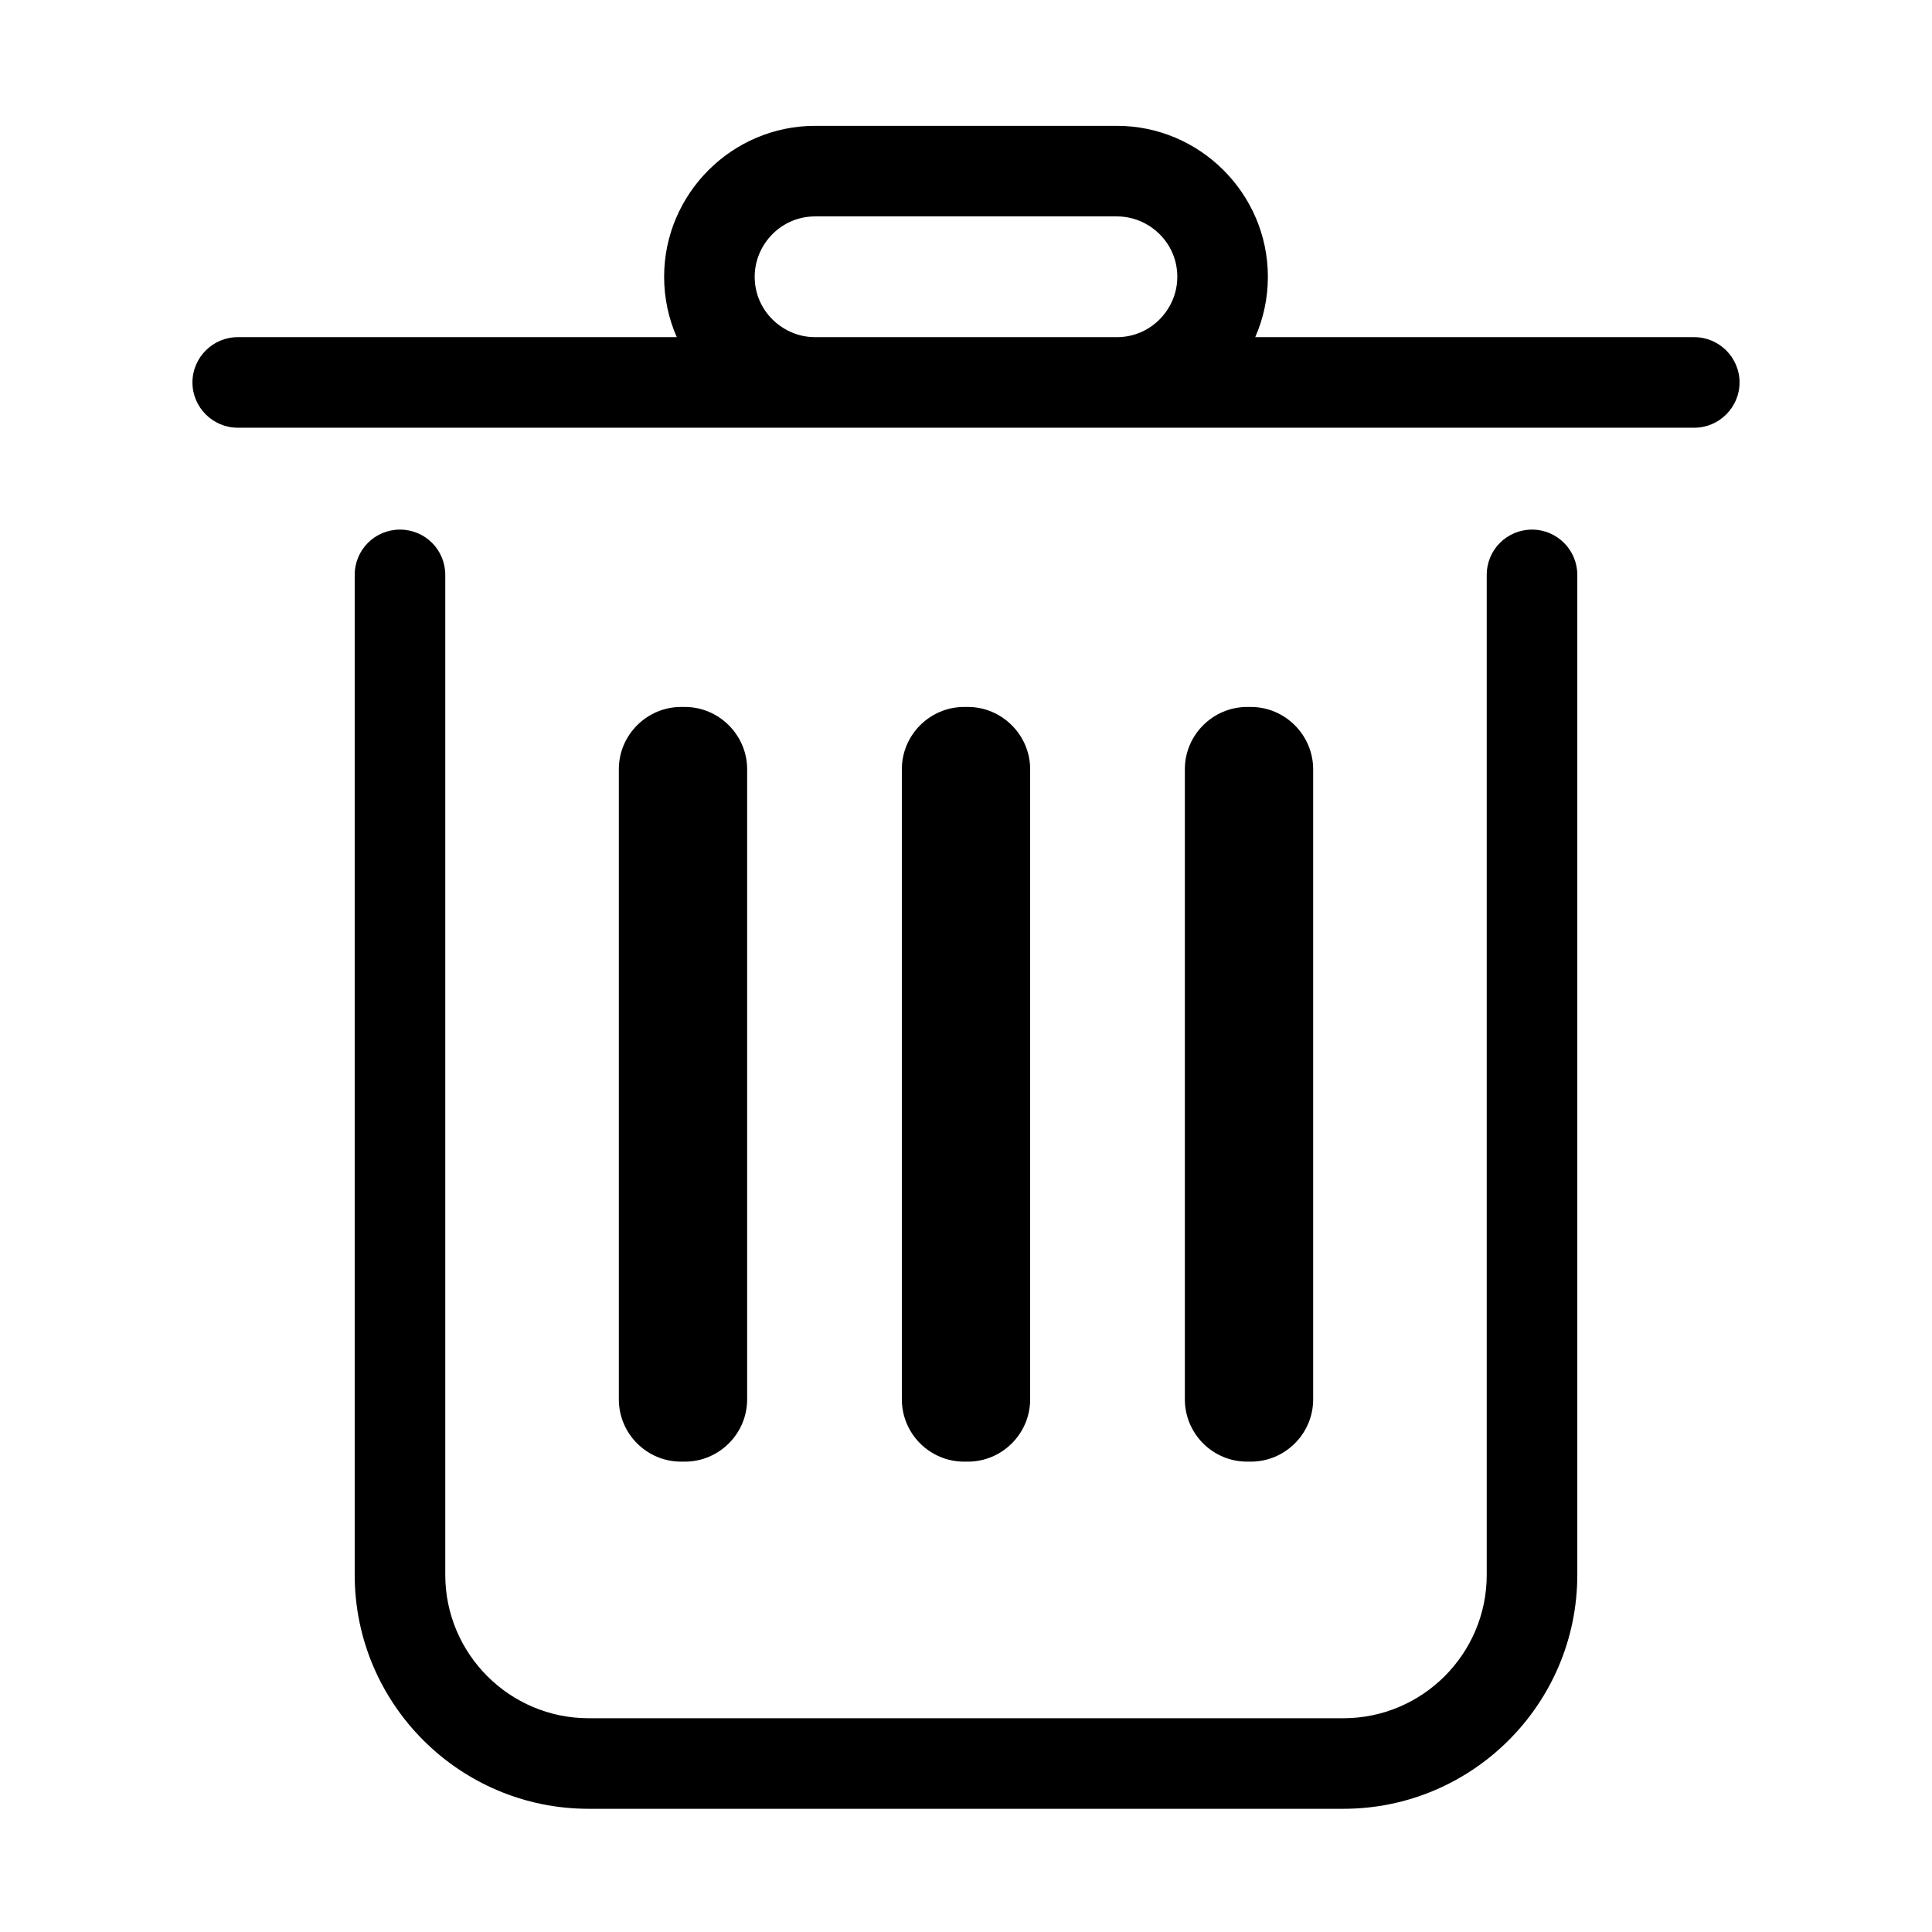
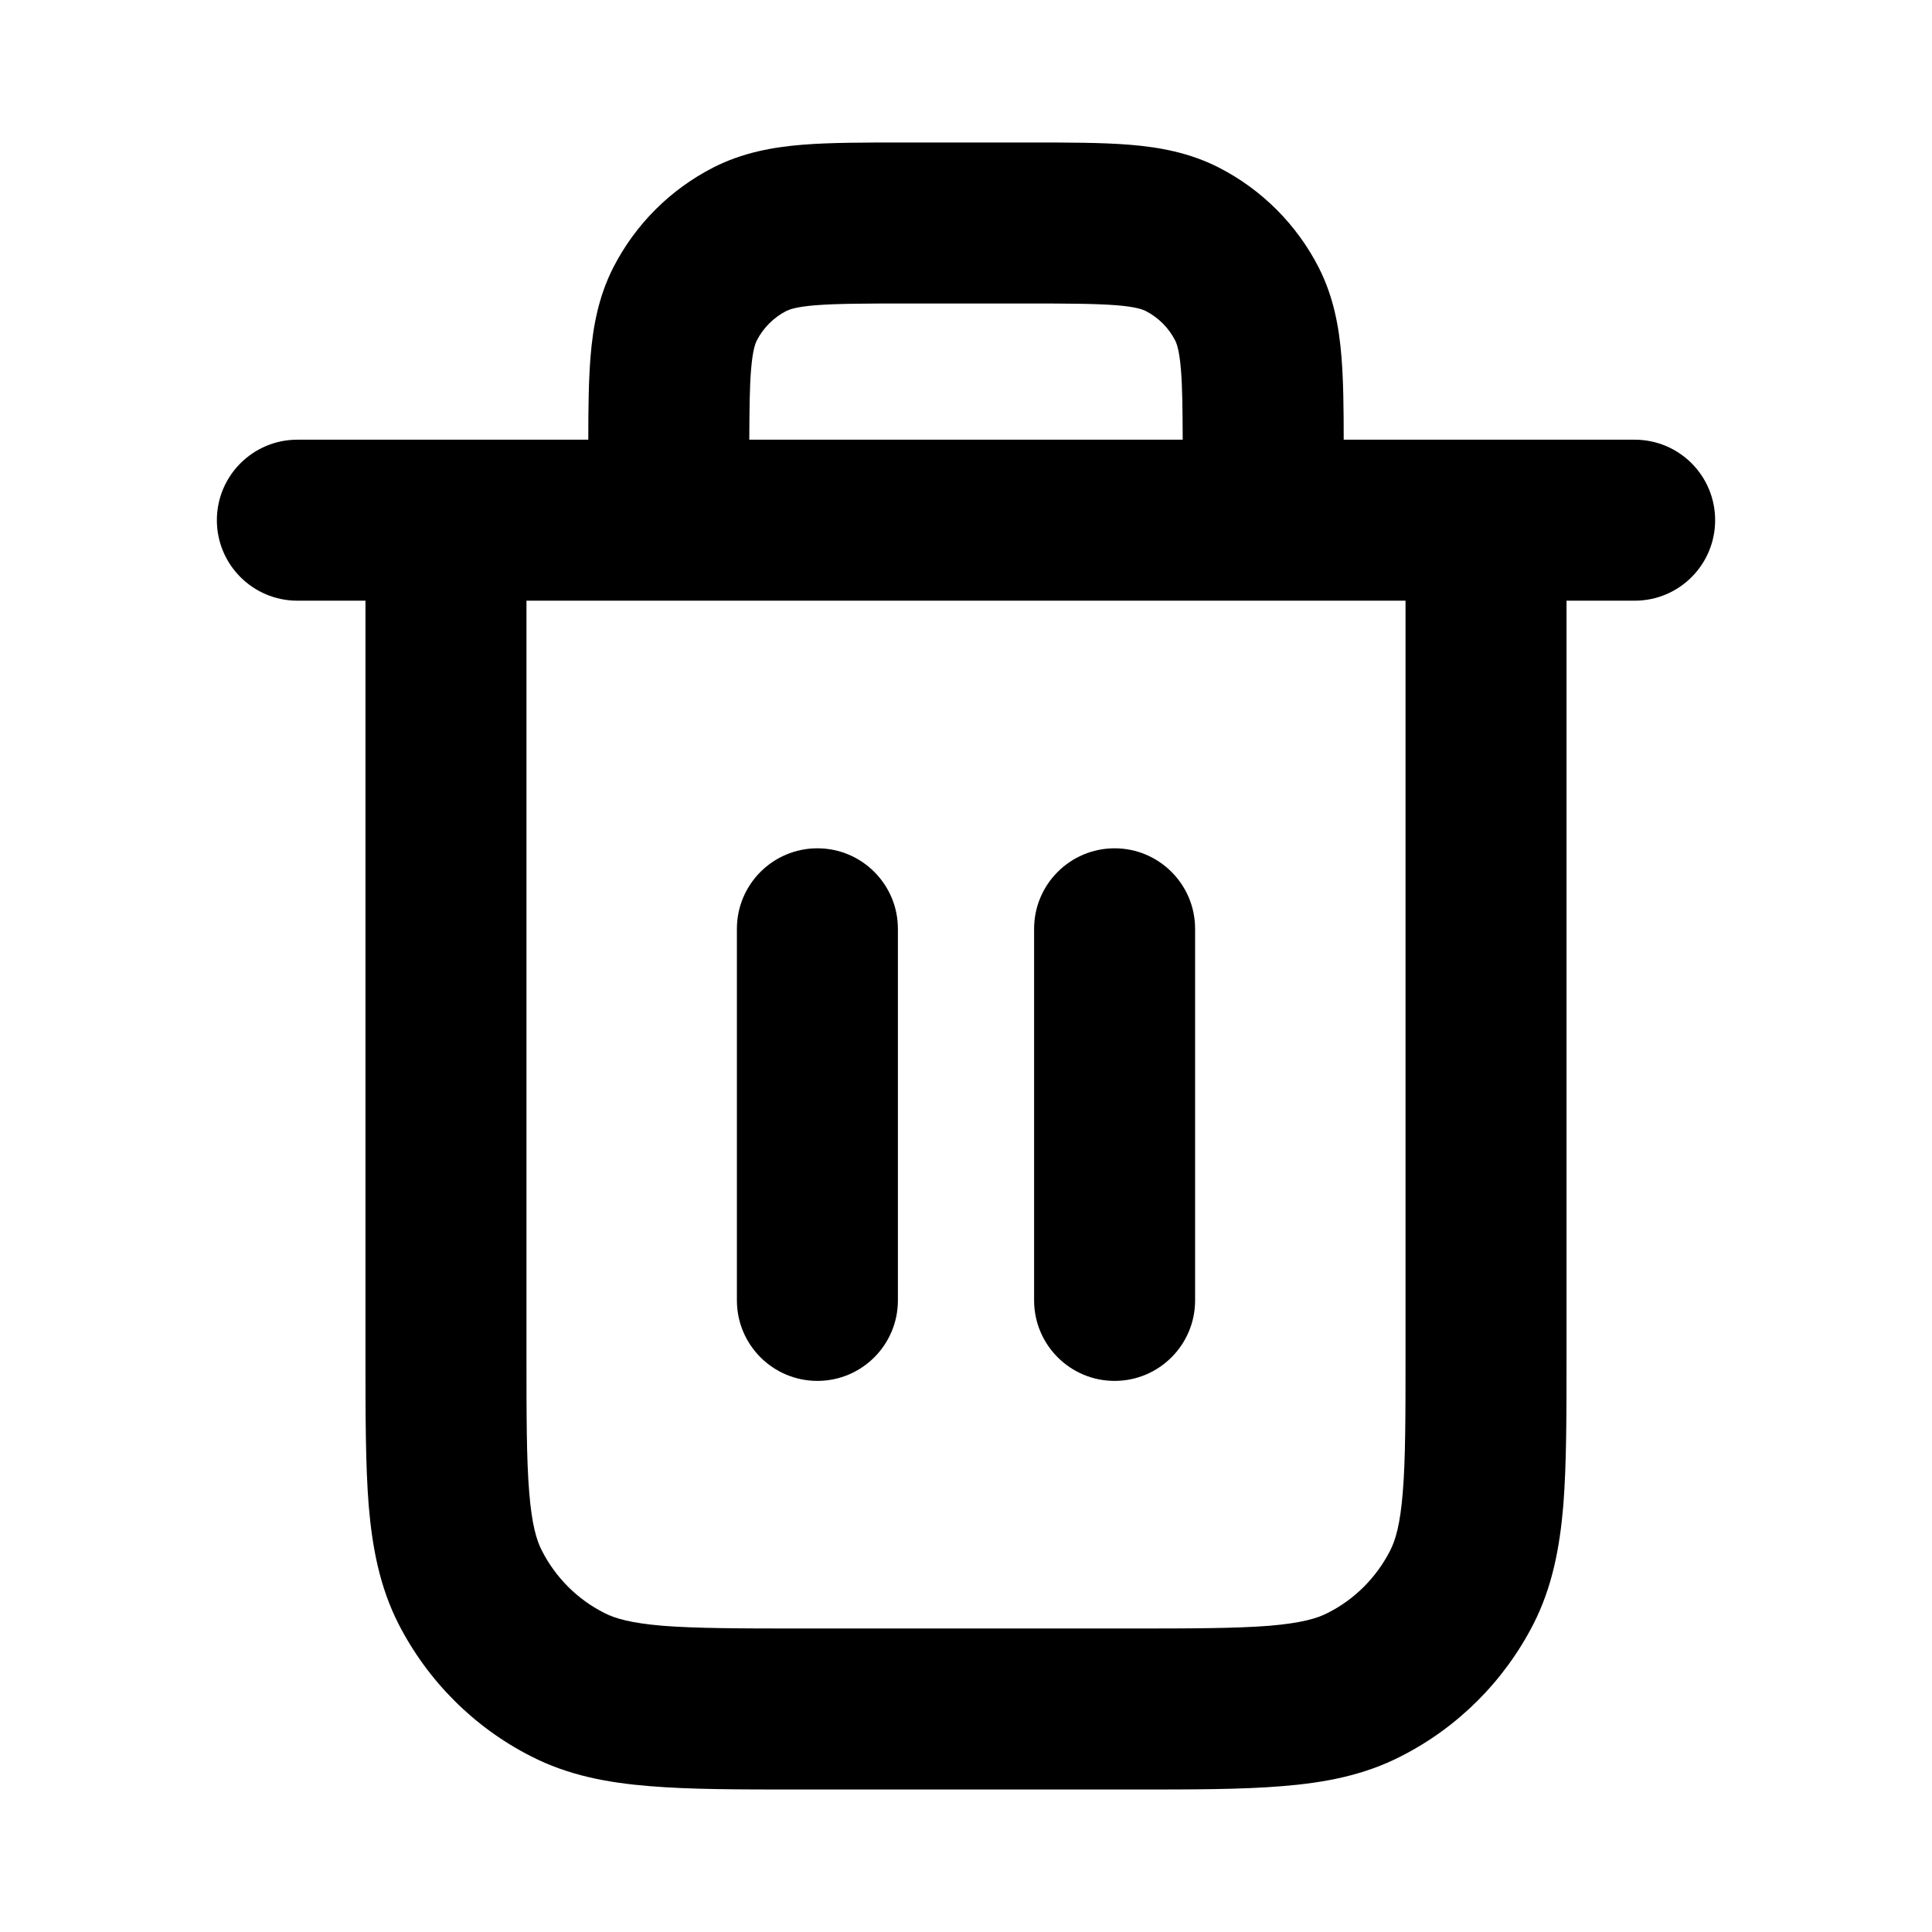
- <svg xmlns="http://www.w3.org/2000/svg" t="1681997838051" class="icon" viewBox="0 0 1024 1024" version="1.1" p-id="4520" width="48" height="48">
-   <path d="M898 178.7H665.3c4.3-9.8 6.7-20.6 6.7-32 0-44-36-80-80-80H432c-44 0-80 36-80 80 0 11.4 2.4 22.2 6.7 32H126c-13.2 0-24 10.8-24 24s10.8 24 24 24h772c13.2 0 24-10.8 24-24s-10.8-24-24-24z m-466 0c-8.5 0-16.5-3.4-22.6-9.4-6.1-6.1-9.4-14.1-9.4-22.6s3.4-16.5 9.4-22.6c6.1-6.1 14.1-9.4 22.6-9.4h160c8.5 0 16.5 3.4 22.6 9.4 6.1 6.1 9.4 14.1 9.4 22.6 0 8.5-3.4 16.5-9.4 22.6-6.1 6.1-14.1 9.4-22.6 9.4H432zM513 774.7c18.1 0 33-14.8 33-33v-334c0-18.1-14.9-33-33-33h-2c-18.1 0-33 14.8-33 33v334c0 18.2 14.8 33 33 33h2zM363 774.7c18.1 0 33-14.8 33-33v-334c0-18.1-14.9-33-33-33h-2c-18.1 0-33 14.8-33 33v334c0 18.2 14.8 33 33 33h2zM663 774.7c18.1 0 33-14.8 33-33v-334c0-18.1-14.9-33-33-33h-2c-18.1 0-33 14.8-33 33v334c0 18.2 14.8 33 33 33h2z" p-id="4521" />
-   <path d="M812 280.7c-13.3 0-24 10.7-24 24v530c0 41.9-34.1 76-76 76H312c-41.9 0-76-34.1-76-76v-530c0-13.3-10.7-24-24-24s-24 10.7-24 24v530c0 68.4 55.6 124 124 124h400c68.4 0 124-55.6 124-124v-530c0-13.2-10.7-24-24-24z" p-id="4522" />
+ <svg xmlns="http://www.w3.org/2000/svg" viewBox="0 0 12 12">
+   <path fill-rule="evenodd" clip-rule="evenodd" d="M5.612 0.885H6.388C6.63 0.885 6.842 0.885 7.016 0.899C7.201 0.914 7.388 0.948 7.569 1.04C7.837 1.177 8.054 1.394 8.191 1.662C8.283 1.843 8.317 2.03 8.332 2.215C8.344 2.362 8.346 2.535 8.346 2.731H10.153C10.43 2.731 10.653 2.955 10.653 3.231C10.653 3.507 10.43 3.731 10.153 3.731H9.73V8.42C9.73 8.79 9.73 9.098 9.71 9.35C9.688 9.611 9.642 9.856 9.525 10.086C9.344 10.44 9.056 10.729 8.701 10.909C8.471 11.027 8.227 11.073 7.965 11.094C7.714 11.115 7.406 11.115 7.036 11.115H4.964C4.594 11.115 4.286 11.115 4.035 11.094C3.773 11.073 3.529 11.027 3.299 10.909C2.944 10.729 2.656 10.44 2.475 10.086C2.358 9.856 2.312 9.611 2.29 9.35C2.27 9.098 2.27 8.79 2.27 8.42L2.27 3.731H1.847C1.571 3.731 1.347 3.507 1.347 3.231C1.347 2.955 1.571 2.731 1.847 2.731H3.654C3.654 2.535 3.656 2.362 3.668 2.215C3.683 2.03 3.717 1.843 3.809 1.662C3.946 1.394 4.163 1.177 4.431 1.04C4.612 0.948 4.799 0.914 4.984 0.899C5.158 0.885 5.37 0.885 5.612 0.885ZM3.27 3.731V8.4C3.27 8.796 3.27 9.062 3.287 9.268C3.303 9.468 3.332 9.566 3.366 9.632C3.451 9.798 3.586 9.934 3.753 10.018C3.818 10.052 3.916 10.081 4.116 10.098C4.322 10.114 4.589 10.115 4.985 10.115H7.015C7.411 10.115 7.678 10.114 7.884 10.098C8.084 10.081 8.182 10.052 8.247 10.018C8.414 9.934 8.549 9.798 8.634 9.632C8.668 9.566 8.697 9.468 8.713 9.268C8.73 9.062 8.73 8.796 8.73 8.4V3.731H3.27ZM7.346 2.731H4.654C4.655 2.537 4.656 2.403 4.665 2.296C4.675 2.173 4.692 2.133 4.7 2.116C4.741 2.036 4.805 1.972 4.885 1.931C4.902 1.923 4.942 1.906 5.065 1.896C5.194 1.886 5.364 1.885 5.631 1.885H6.369C6.636 1.885 6.806 1.886 6.935 1.896C7.058 1.906 7.098 1.923 7.115 1.931C7.195 1.972 7.259 2.036 7.3 2.116C7.308 2.133 7.325 2.173 7.335 2.296C7.344 2.403 7.345 2.537 7.346 2.731ZM5.077 5.269C5.353 5.269 5.577 5.493 5.577 5.769V8.077C5.577 8.353 5.353 8.577 5.077 8.577C4.801 8.577 4.577 8.353 4.577 8.077V5.769C4.577 5.493 4.801 5.269 5.077 5.269ZM6.923 5.269C7.199 5.269 7.423 5.493 7.423 5.769V8.077C7.423 8.353 7.199 8.577 6.923 8.577C6.647 8.577 6.423 8.353 6.423 8.077V5.769C6.423 5.493 6.647 5.269 6.923 5.269Z" />
</svg>
